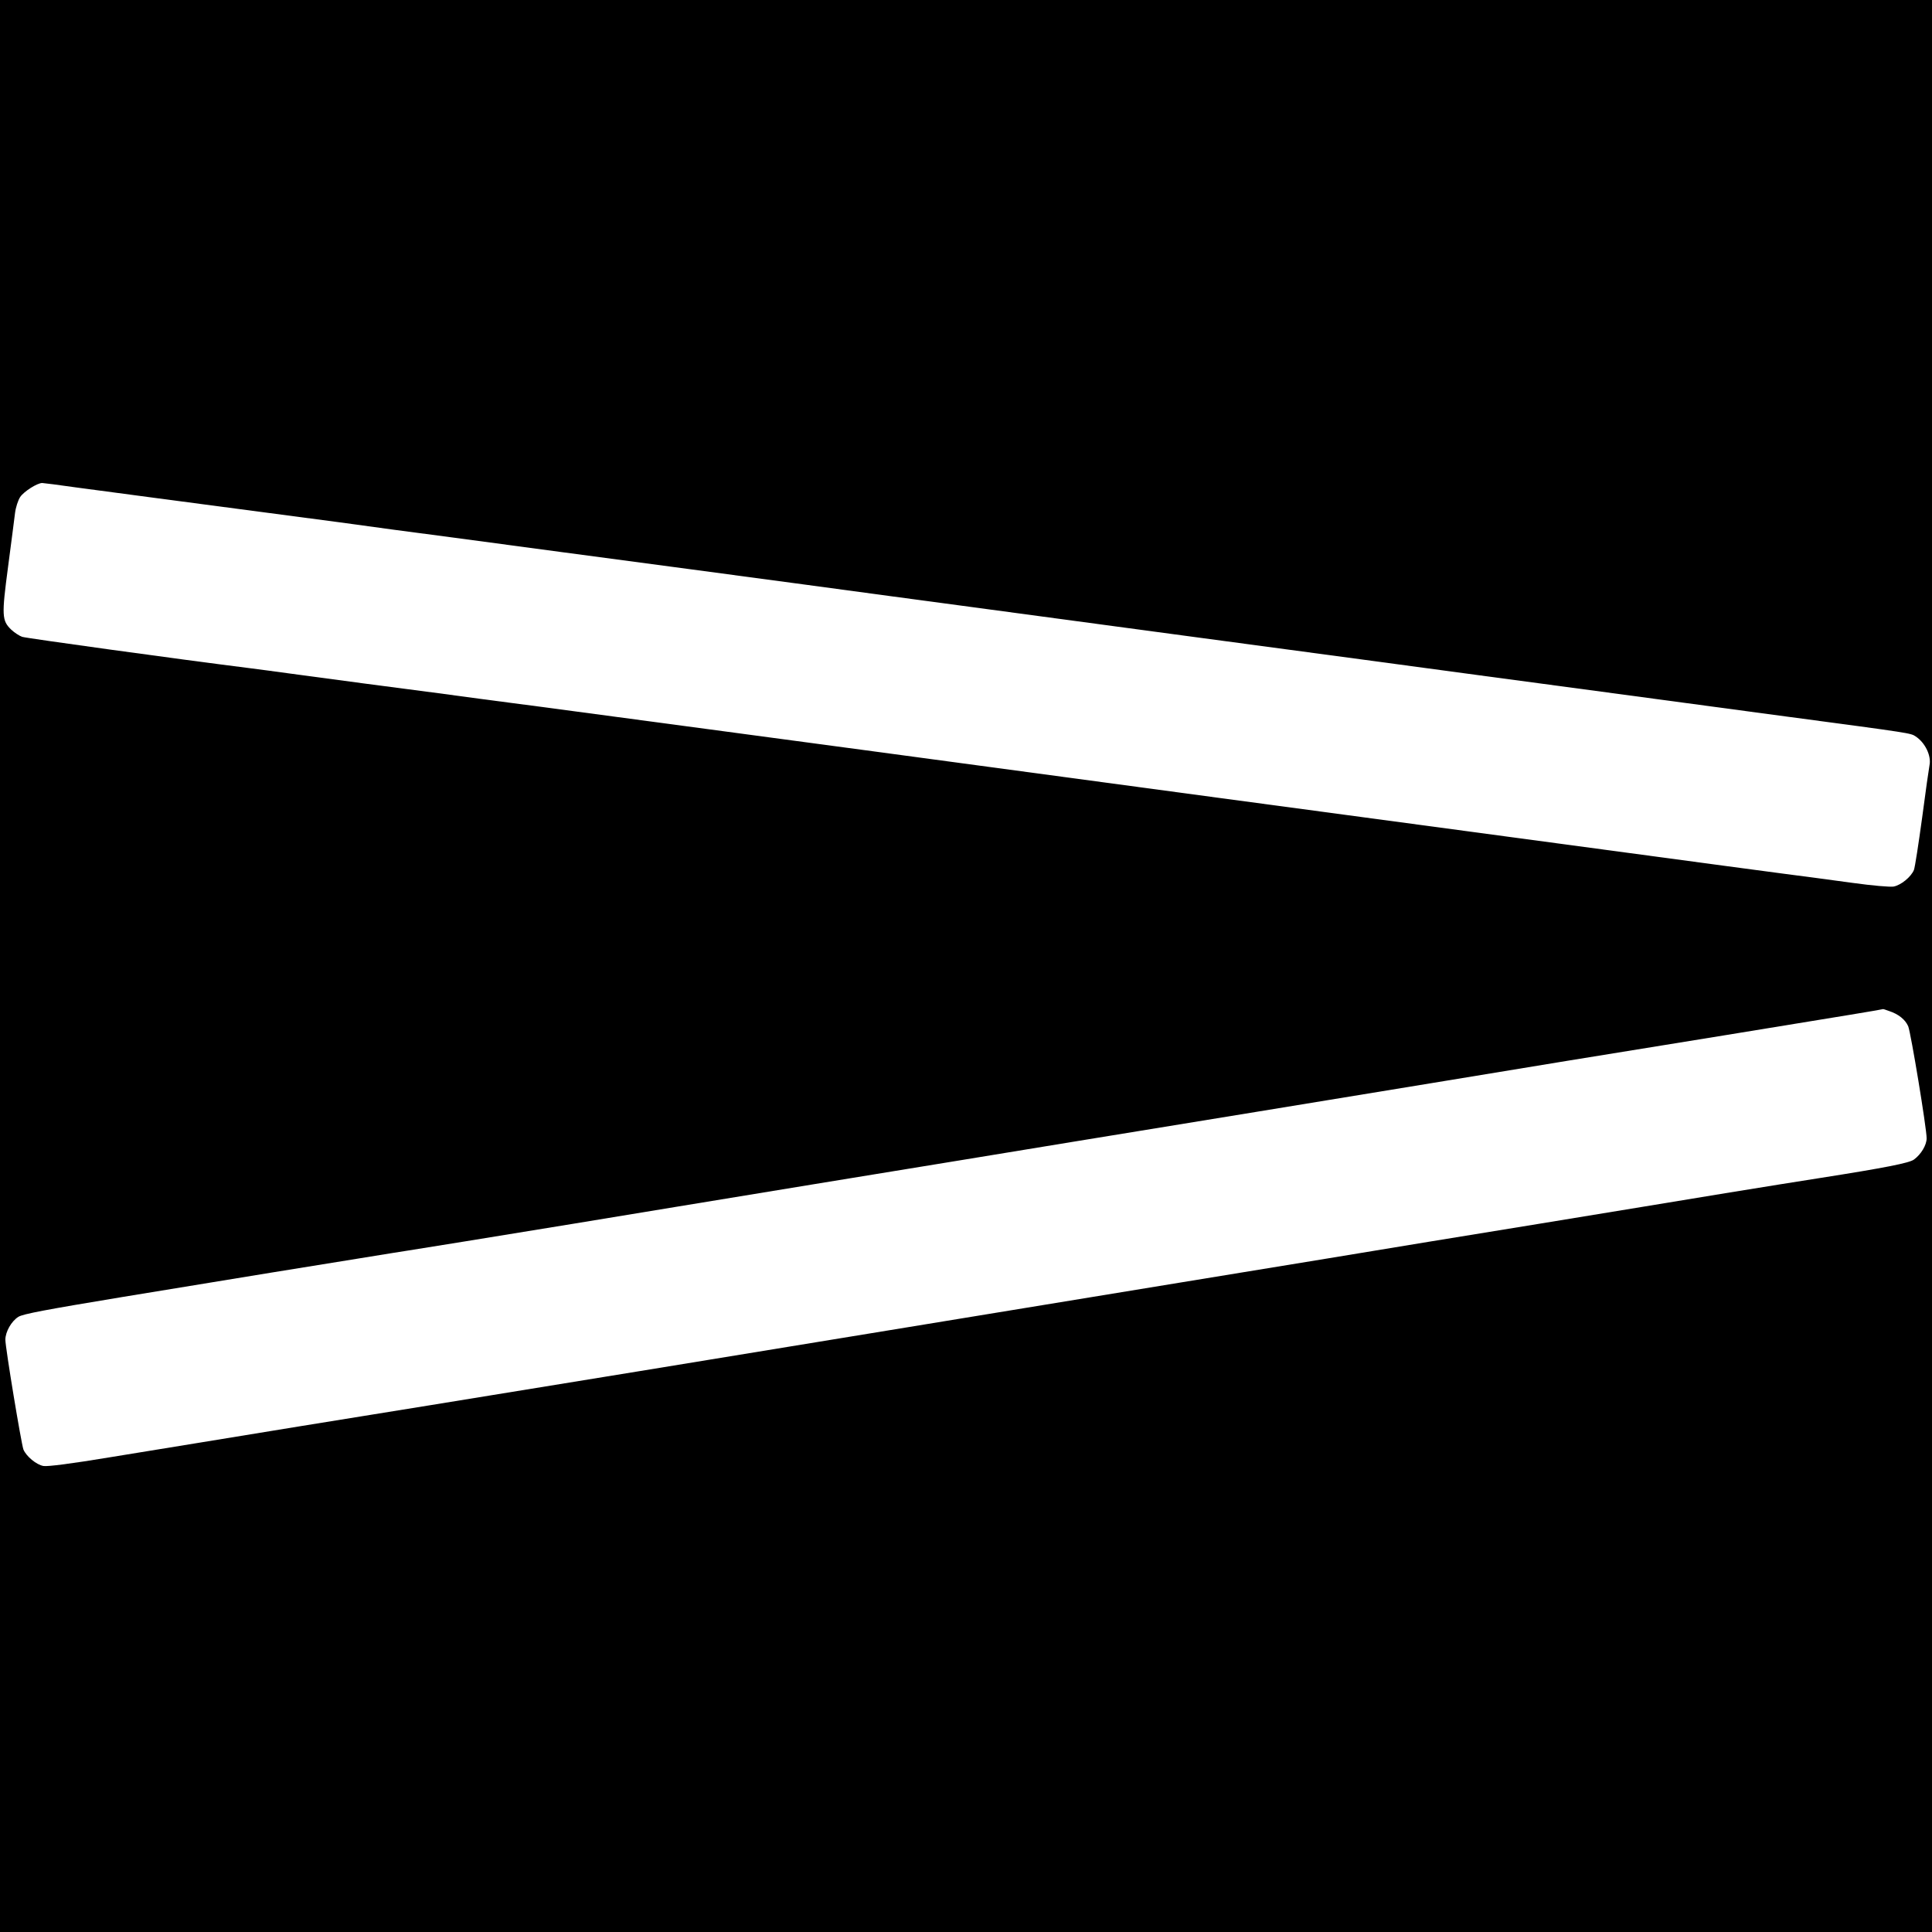
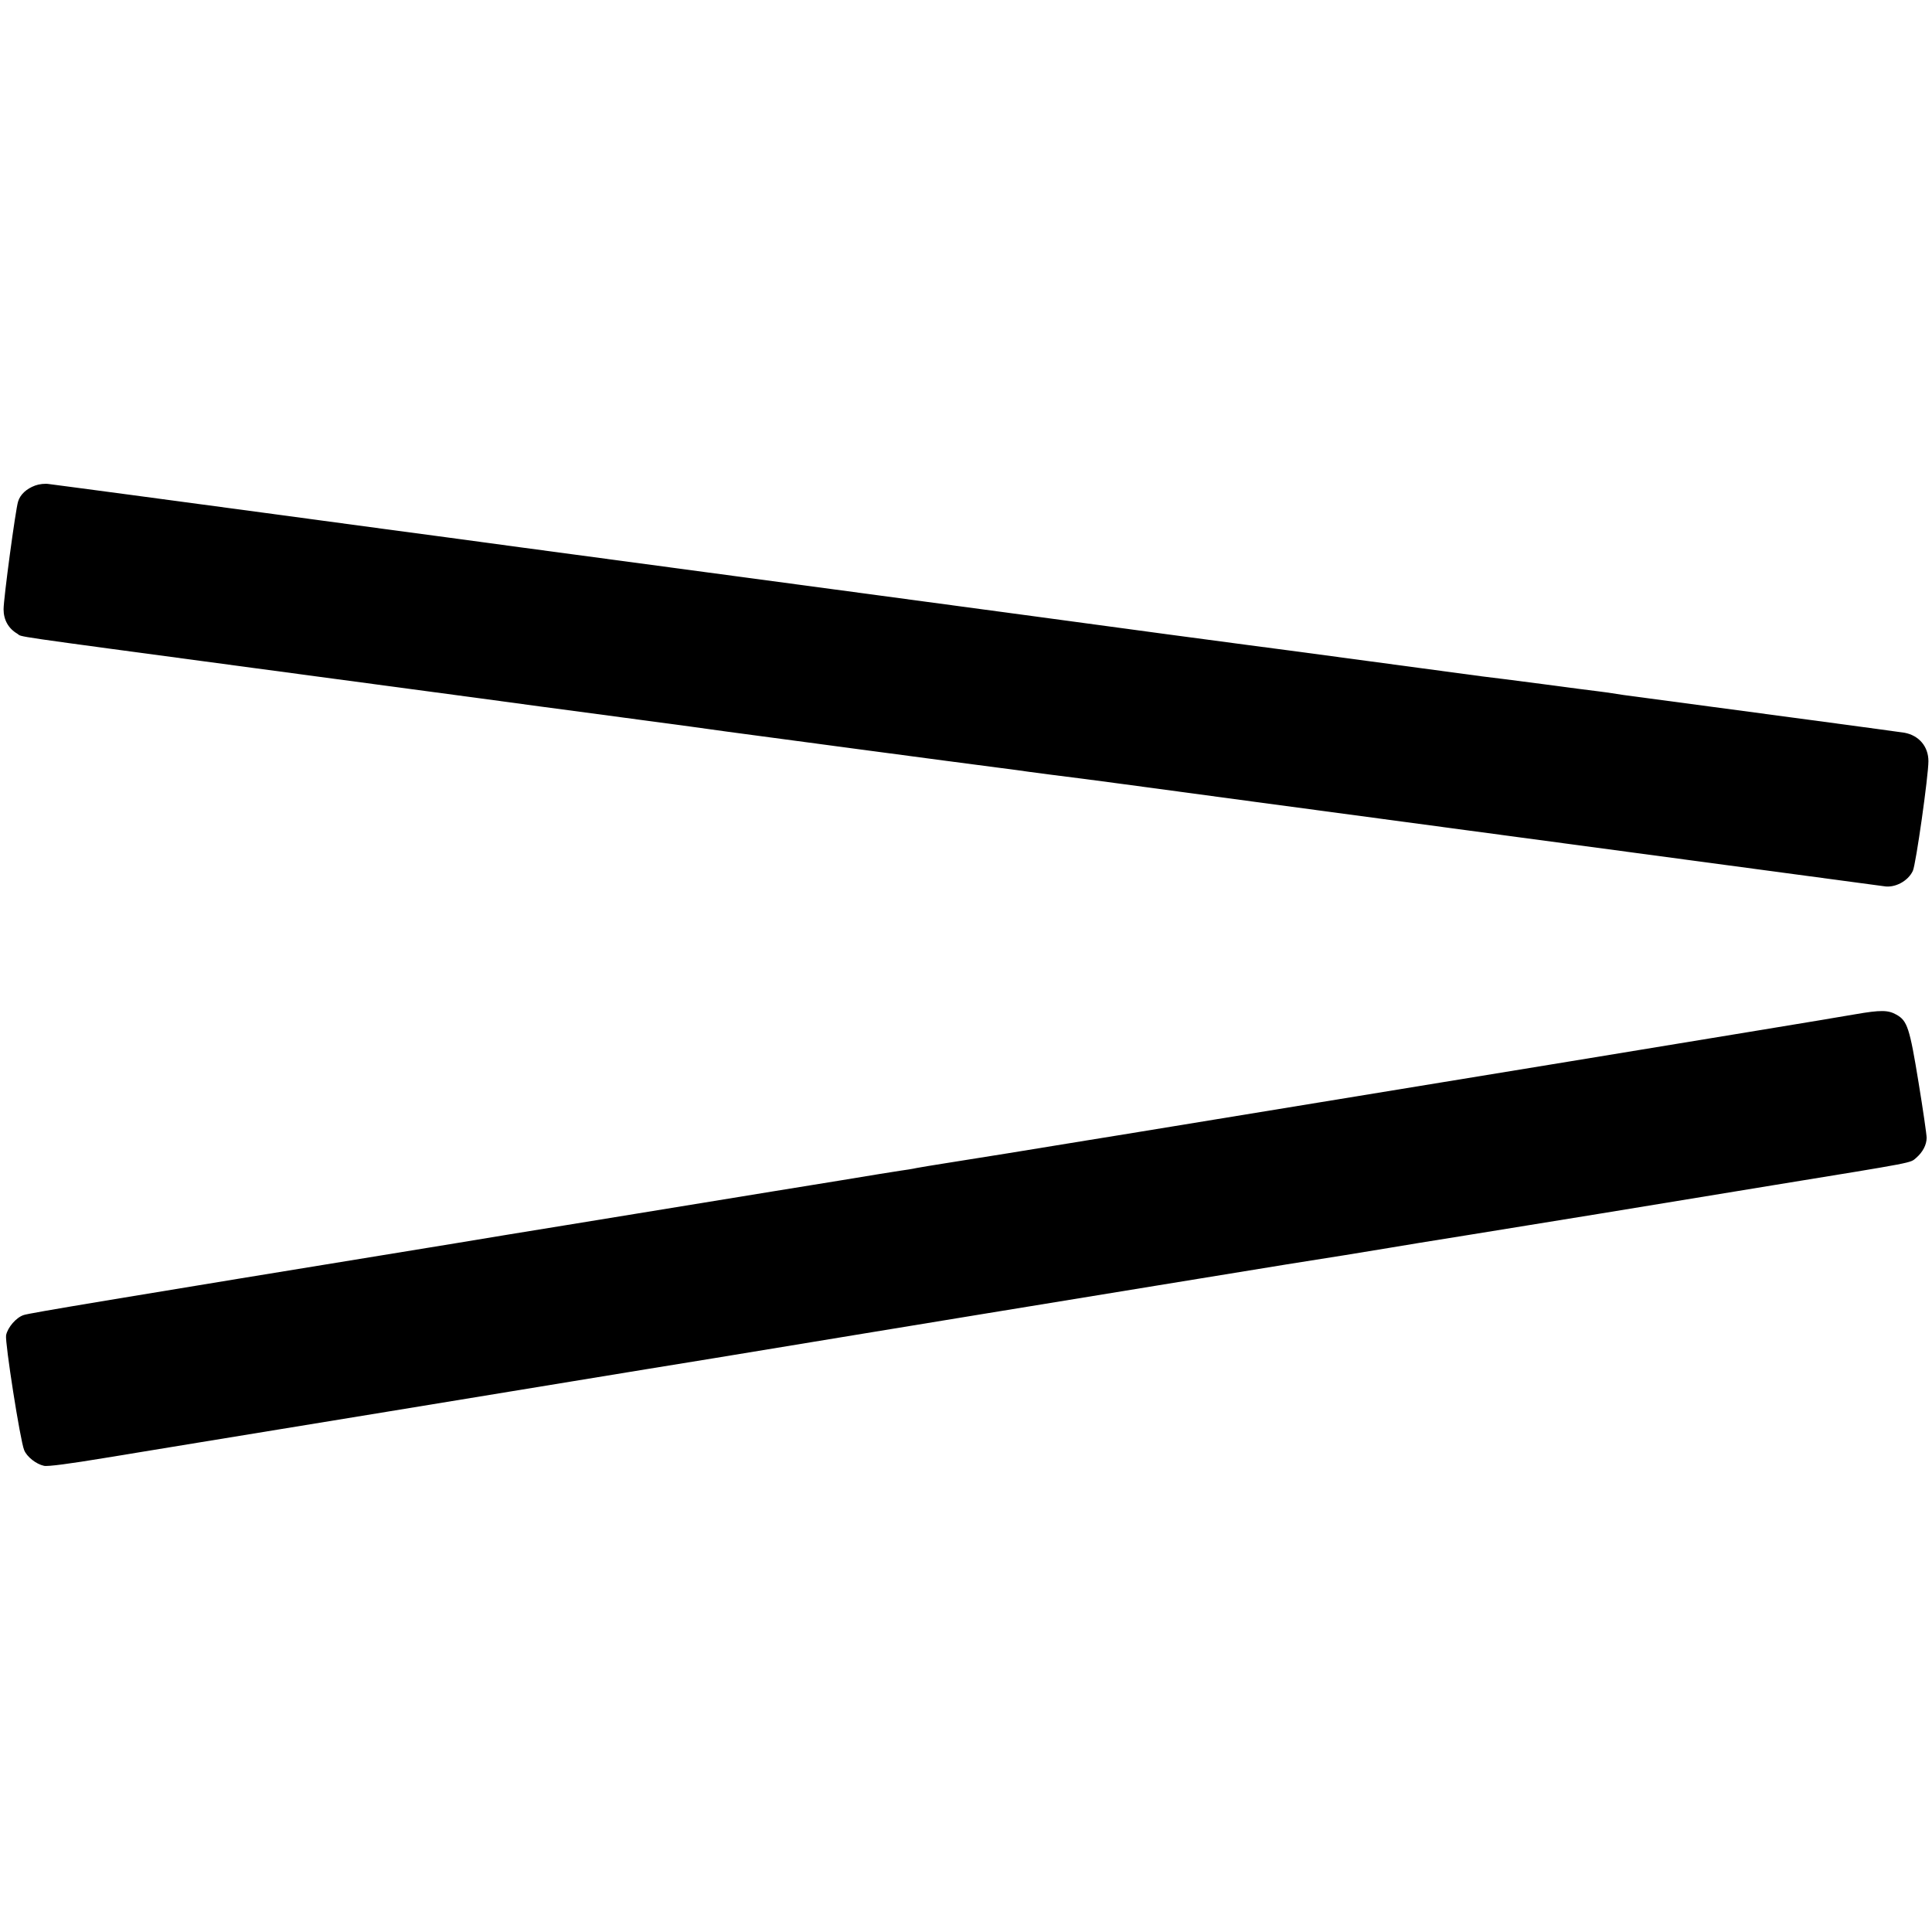
- <svg xmlns="http://www.w3.org/2000/svg" version="1.0" width="1080pt" height="1080pt" viewBox="0 0 1080 1080" preserveAspectRatio="xMidYMid meet">
-   <g transform="translate(0,1080) scale(0.1,-0.1)" fill="#000000" stroke="none">
-     <path d="M0 5400 l0 -5400 5400 0 5400 0 0 5400 0 5400 -5400 0 -5400 0 0 -5400z m427 2675 c150 -20 554 -74 1473 -195 85 -12 220 -30 300 -41 80 -10 498 -66 930 -124 432 -57 1055 -141 1385 -185 330 -45 668 -90 750 -101 83 -11 701 -94 1375 -185 674 -90 1407 -189 1630 -219 385 -52 600 -80 1720 -231 698 -93 691 -92 719 -111 53 -35 88 -108 77 -161 -3 -15 -22 -146 -41 -292 -20 -146 -40 -277 -46 -293 -16 -39 -72 -85 -114 -93 -20 -3 -117 5 -232 21 -109 15 -281 38 -383 51 -102 14 -250 33 -330 44 -238 32 -1527 205 -2120 285 -140 19 -455 61 -700 94 -488 66 -1367 184 -1945 262 -203 27 -620 83 -925 124 -305 41 -638 85 -740 99 -102 14 -255 34 -340 45 -85 11 -274 36 -420 56 -146 19 -335 44 -420 55 -195 26 -266 36 -410 55 -63 9 -164 22 -225 30 -406 51 -1245 167 -1271 175 -17 6 -44 24 -61 40 -53 51 -54 79 -18 351 18 134 35 270 39 301 4 32 17 72 29 90 21 31 95 78 123 78 7 0 93 -11 191 -25z m10134 -2927 c52 -17 90 -48 106 -85 15 -37 103 -570 103 -626 0 -38 -31 -90 -71 -119 -25 -19 -161 -46 -524 -103 -93 -14 -332 -53 -530 -85 -198 -33 -664 -109 -1035 -170 -371 -60 -907 -148 -1190 -195 -283 -46 -654 -107 -825 -135 -653 -107 -1115 -183 -1525 -250 -838 -138 -2250 -368 -2670 -436 -118 -19 -282 -46 -365 -59 -82 -13 -247 -40 -365 -59 -414 -68 -718 -117 -1054 -172 -216 -36 -351 -53 -373 -49 -40 7 -96 54 -112 92 -12 32 -101 569 -101 614 0 44 34 104 73 128 26 16 154 40 583 111 669 110 1106 181 1319 215 88 14 171 28 185 30 14 2 57 9 95 15 101 16 437 70 925 150 234 39 853 140 1375 226 523 85 1155 189 1405 230 250 41 716 117 1035 169 319 52 756 124 970 159 597 99 889 146 1660 271 676 110 869 142 871 144 1 1 16 -4 35 -11z" />
+ <svg xmlns="http://www.w3.org/2000/svg" viewBox="0 0 1080 1080" width="32" height="32" preserveAspectRatio="xMidYMid meet" version="1.0">
+   <g fill="currentColor" transform="matrix(0.1, 0, 0, -0.1, 0, 1080)">
+     <path d="M197 8086c-49-18-84-50-96-90-14-44-81-541-81-602 0-59 27-107 76-136 36-21-109 0 1328-193 585-78 915-123 1269-170 144-20 496-67 782-105s552-74 590-80c80-11 1376-184 1505-200 47-6 99-13 115-15 17-3 100-14 185-25 85-10 272-35 415-54 256-35 1197-161 1570-211 105-14 255-34 335-45s633-85 1230-165 1097-147 1111-149c61-11 135 28 162 86 17 36 87 531 87 613s-53 144-134 159c-23 4-849 115-1571 211-22 3-51 8-65 10s-46 7-72 10-167 21-315 41c-147 19-299 39-338 43-38 5-326 44-640 86-313 42-617 83-675 90-102 13-668 89-1190 160-140 19-525 71-855 115-579 78-1061 142-2005 269-245 33-596 81-780 105-184 25-488 66-675 91s-522 70-745 100-423 56-445 59c-24 4-56 0-78-8z" />
+     <path d="M10370 5130c-58-10-325-55-595-99-269-44-724-119-1010-166-458-75-989-162-2205-361-184-30-402-66-485-79-217-36-694-113-805-130-52-8-117-19-145-24-27-6-68-12-90-15s-177-28-345-56c-168-27-334-54-370-60-143-23-883-144-1170-191-168-27-442-72-610-100-1950-318-2374-389-2407-400-42-13-90-69-99-113-7-39 79-590 101-642 15-38 68-79 111-88 20-5 147 12 340 44 170 28 406 67 524 86 370 60 1655 271 2100 344 234 38 589 97 790 129 201 33 570 94 820 135s552 91 670 110c307 50 741 121 985 161 670 110 897 146 1045 169 91 15 203 33 250 41s240 40 430 70c190 31 523 85 740 120 217 36 656 108 975 160 805 131 761 123 796 152 37 32 59 73 59 113 0 17-20 156-45 308-50 307-63 346-124 380-46 26-87 27-231 2z" />
  </g>
</svg>
